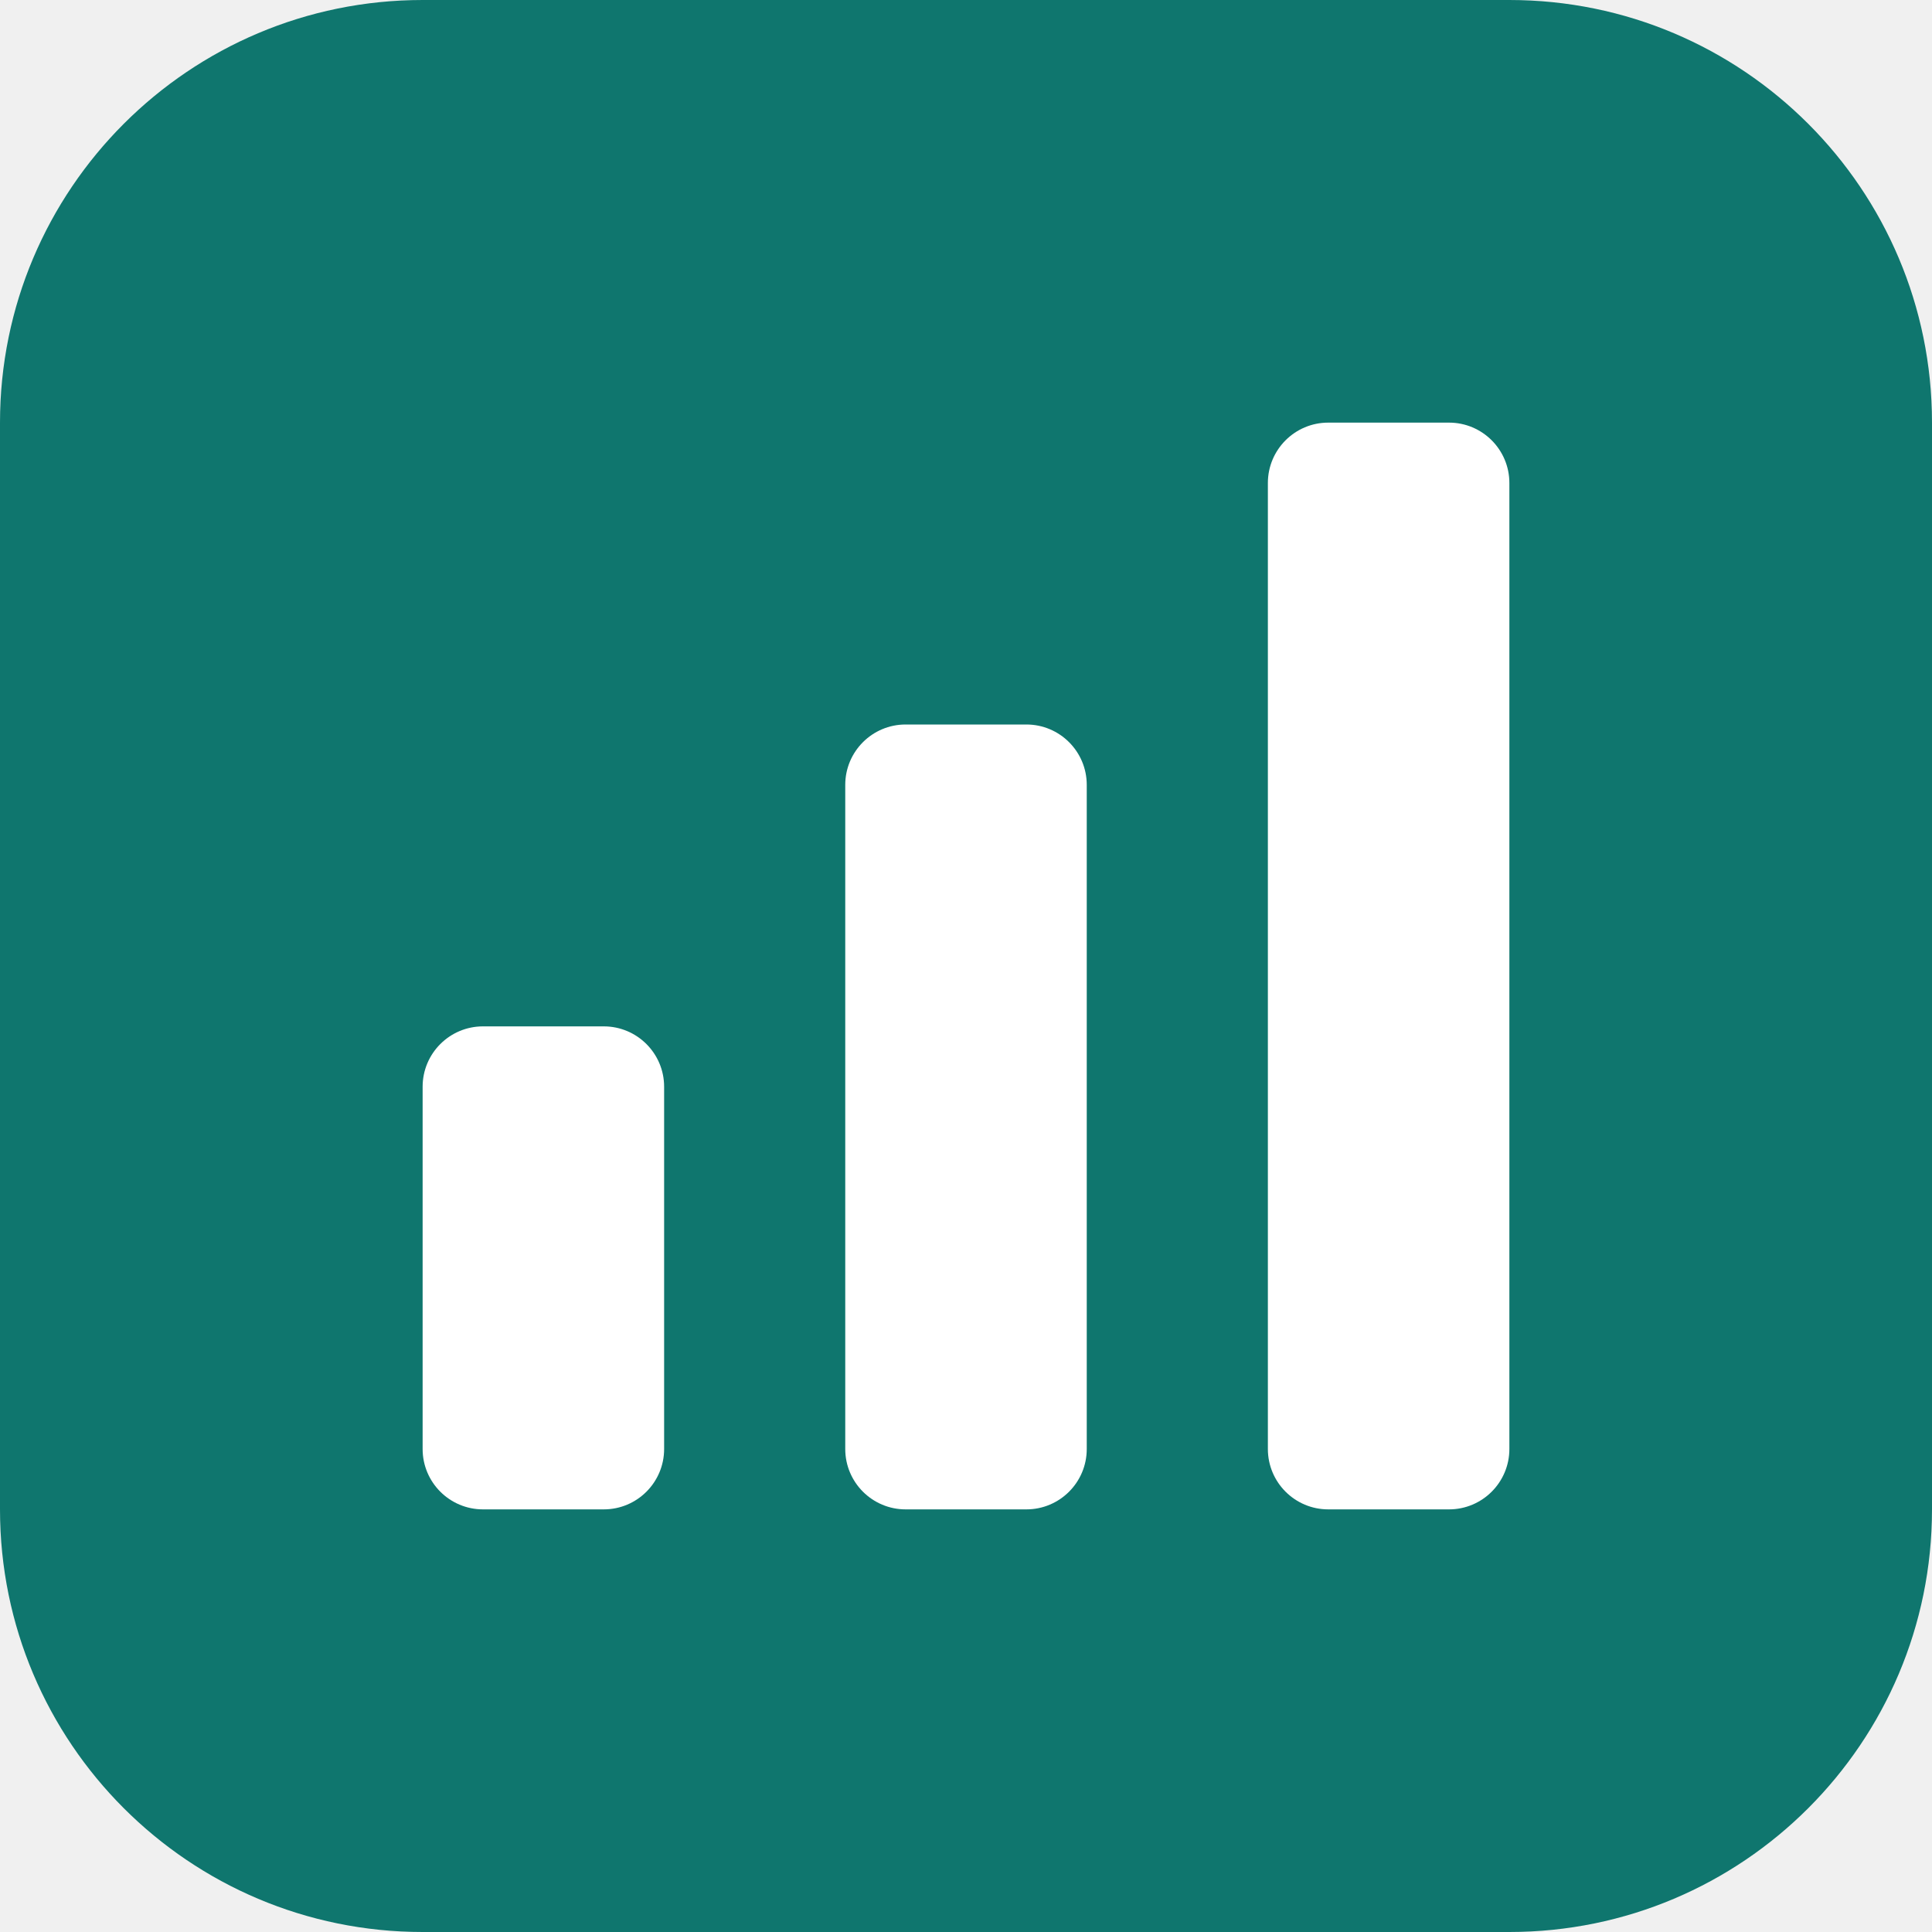
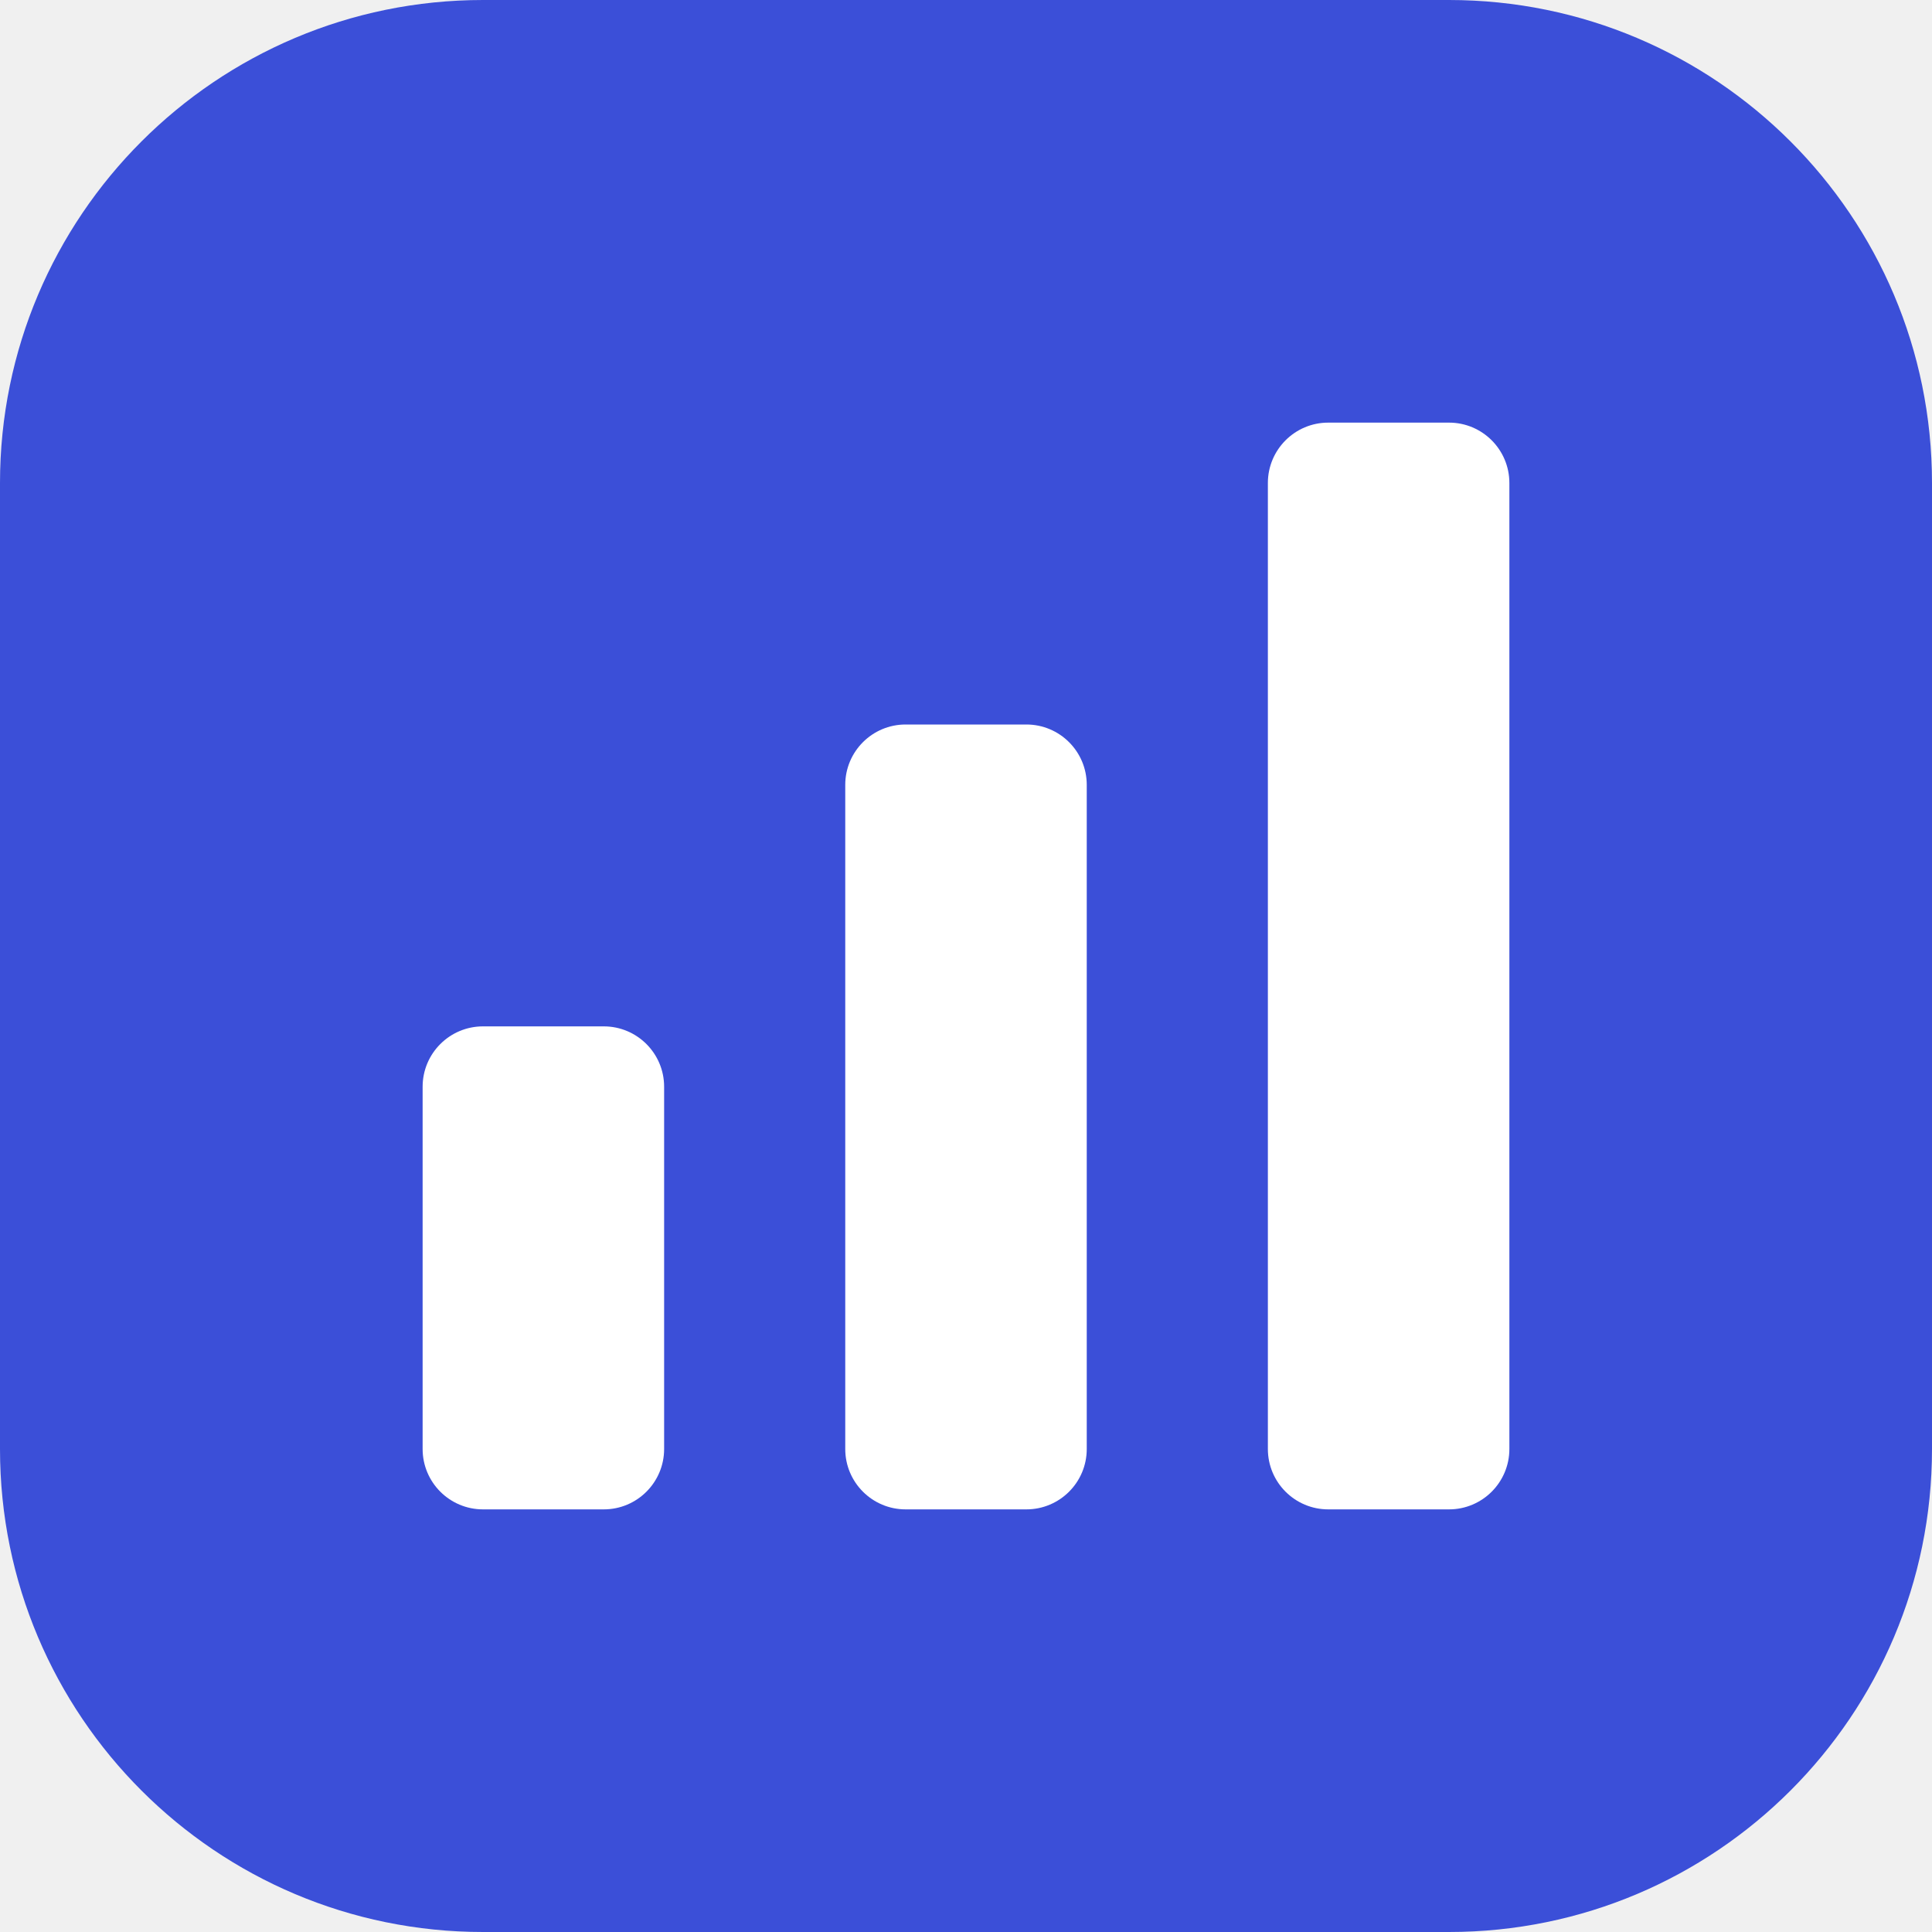
<svg xmlns="http://www.w3.org/2000/svg" viewBox="0 0 32 32">
-   <rect width="32" height="32" rx="7" fill="#0f766e" />
+   <rect width="32" height="32" rx="8" fill="#3b4fd8" />
  <rect x="7" y="17" width="4" height="8" rx="1" fill="#fff" />
  <rect x="14" y="12" width="4" height="13" rx="1" fill="#fff" />
  <rect x="21" y="7" width="4" height="18" rx="1" fill="#fff" />
</svg>
